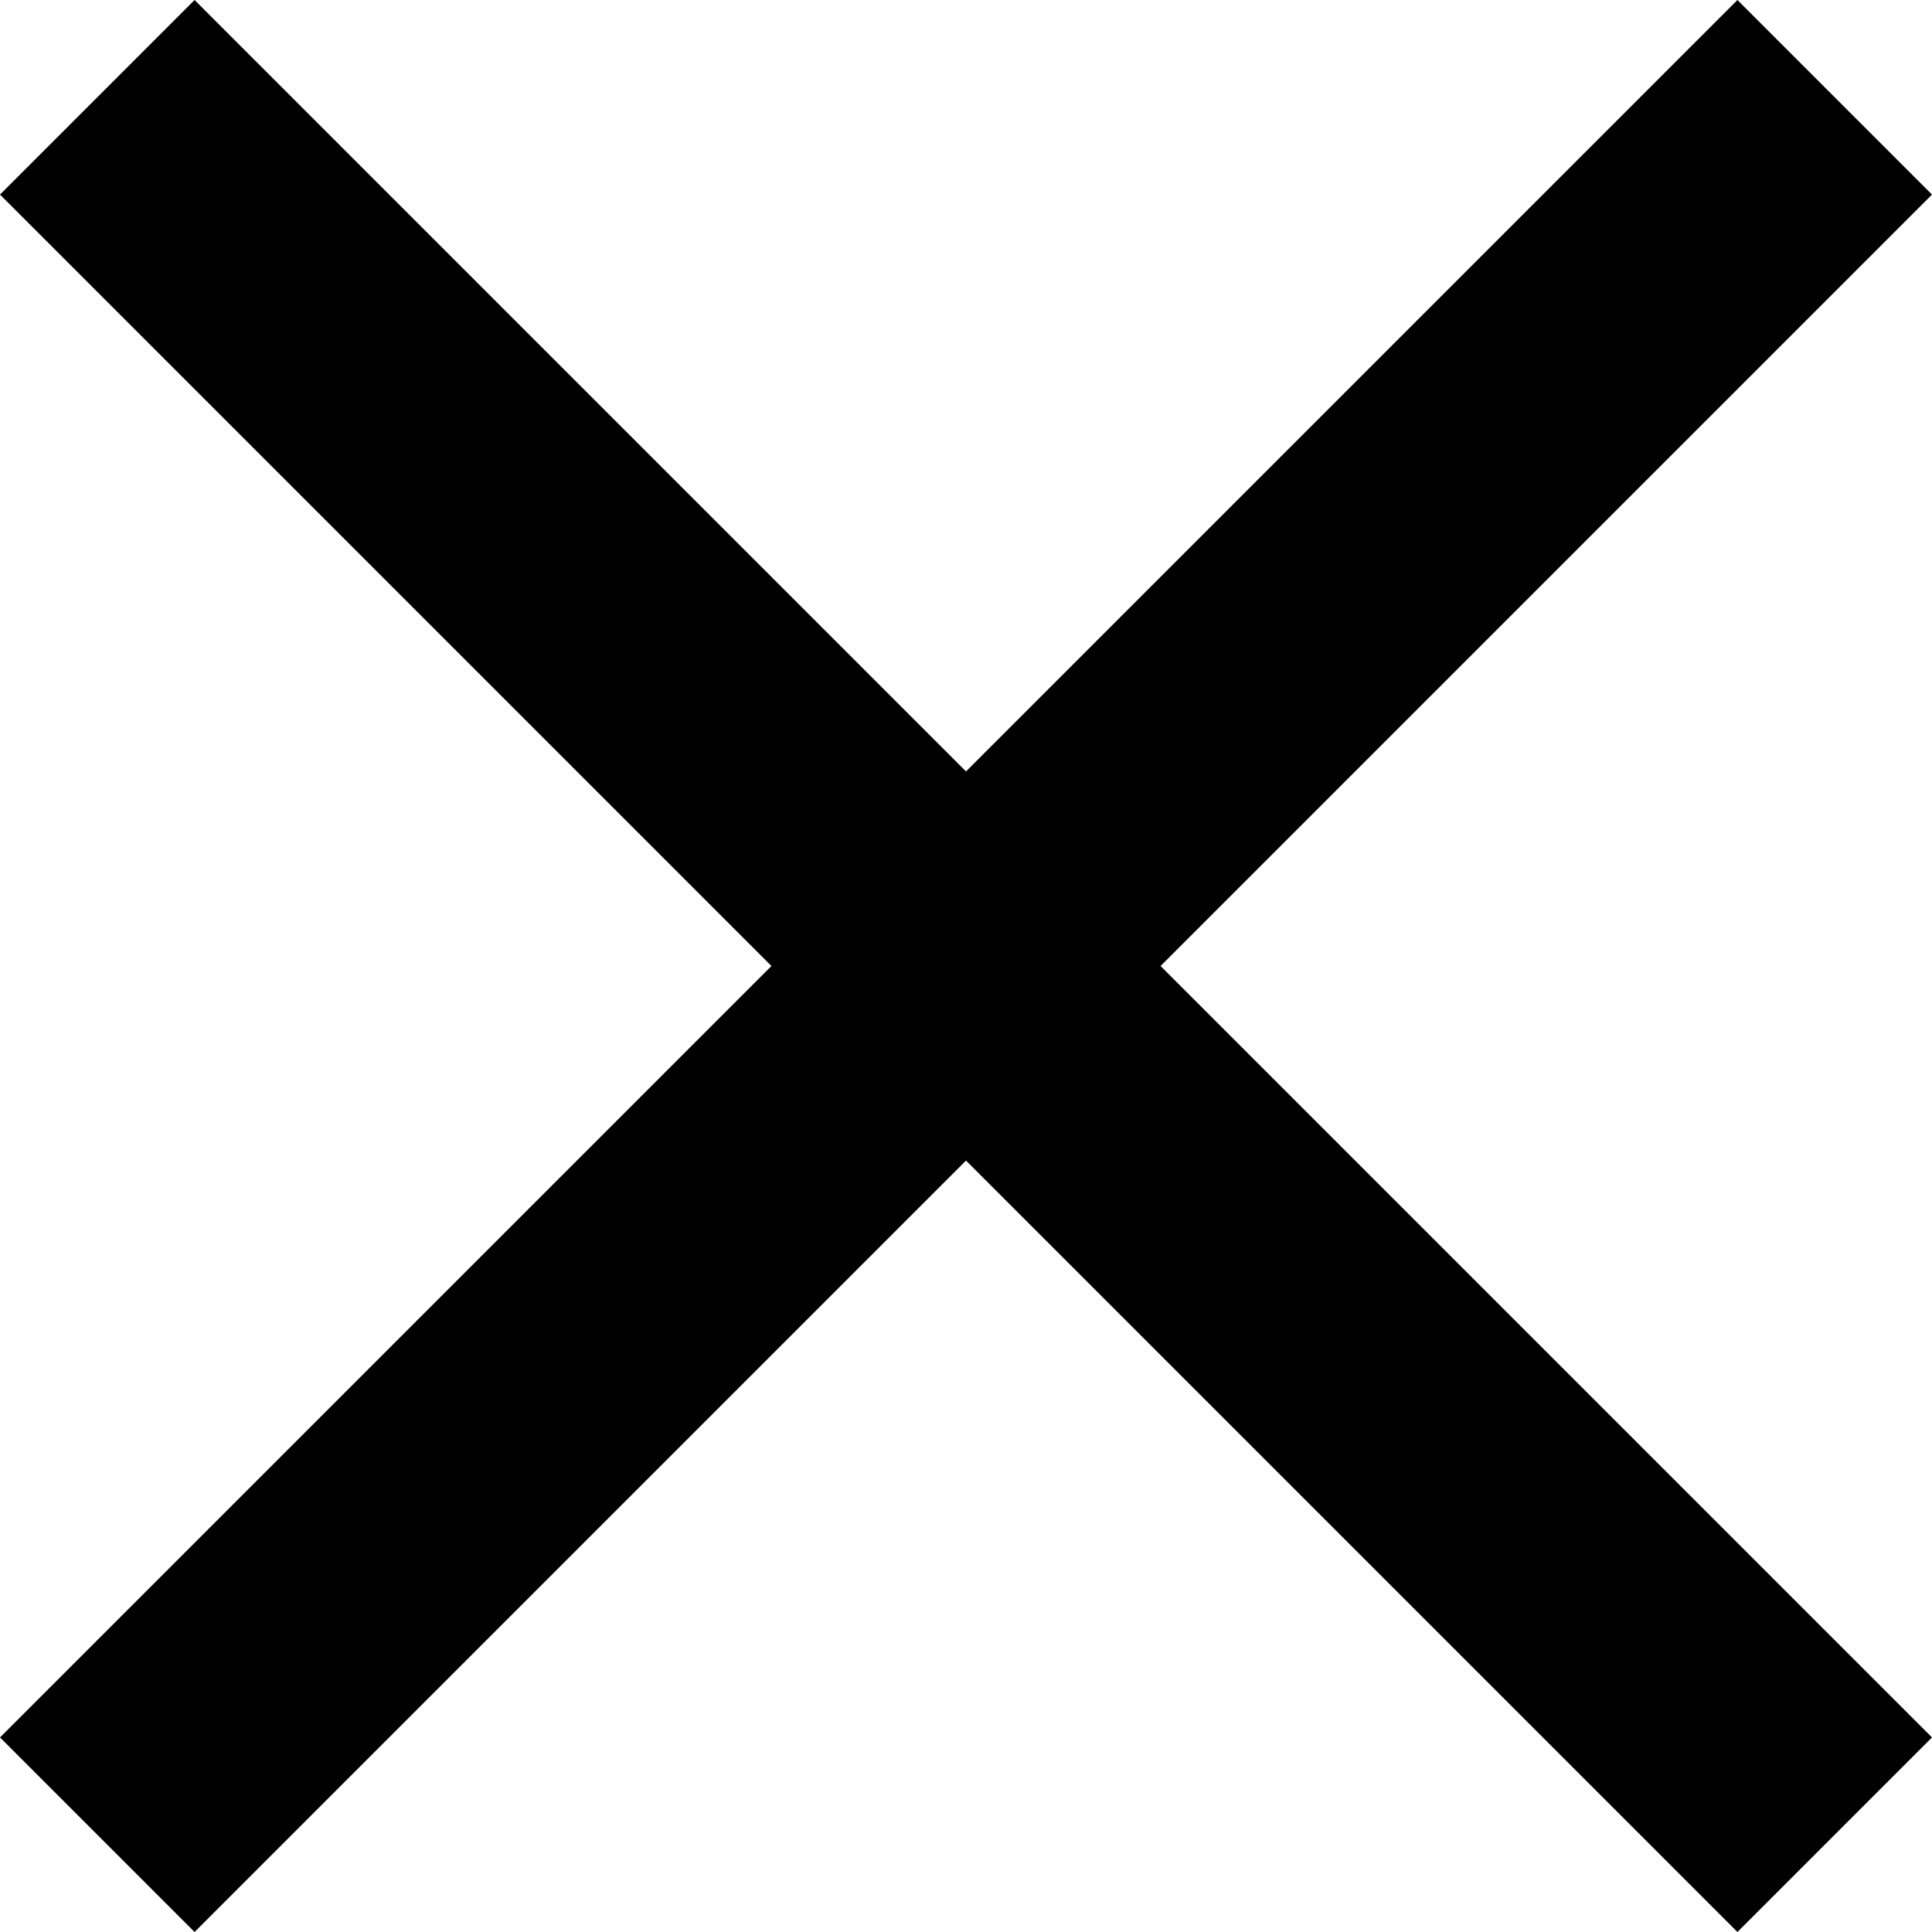
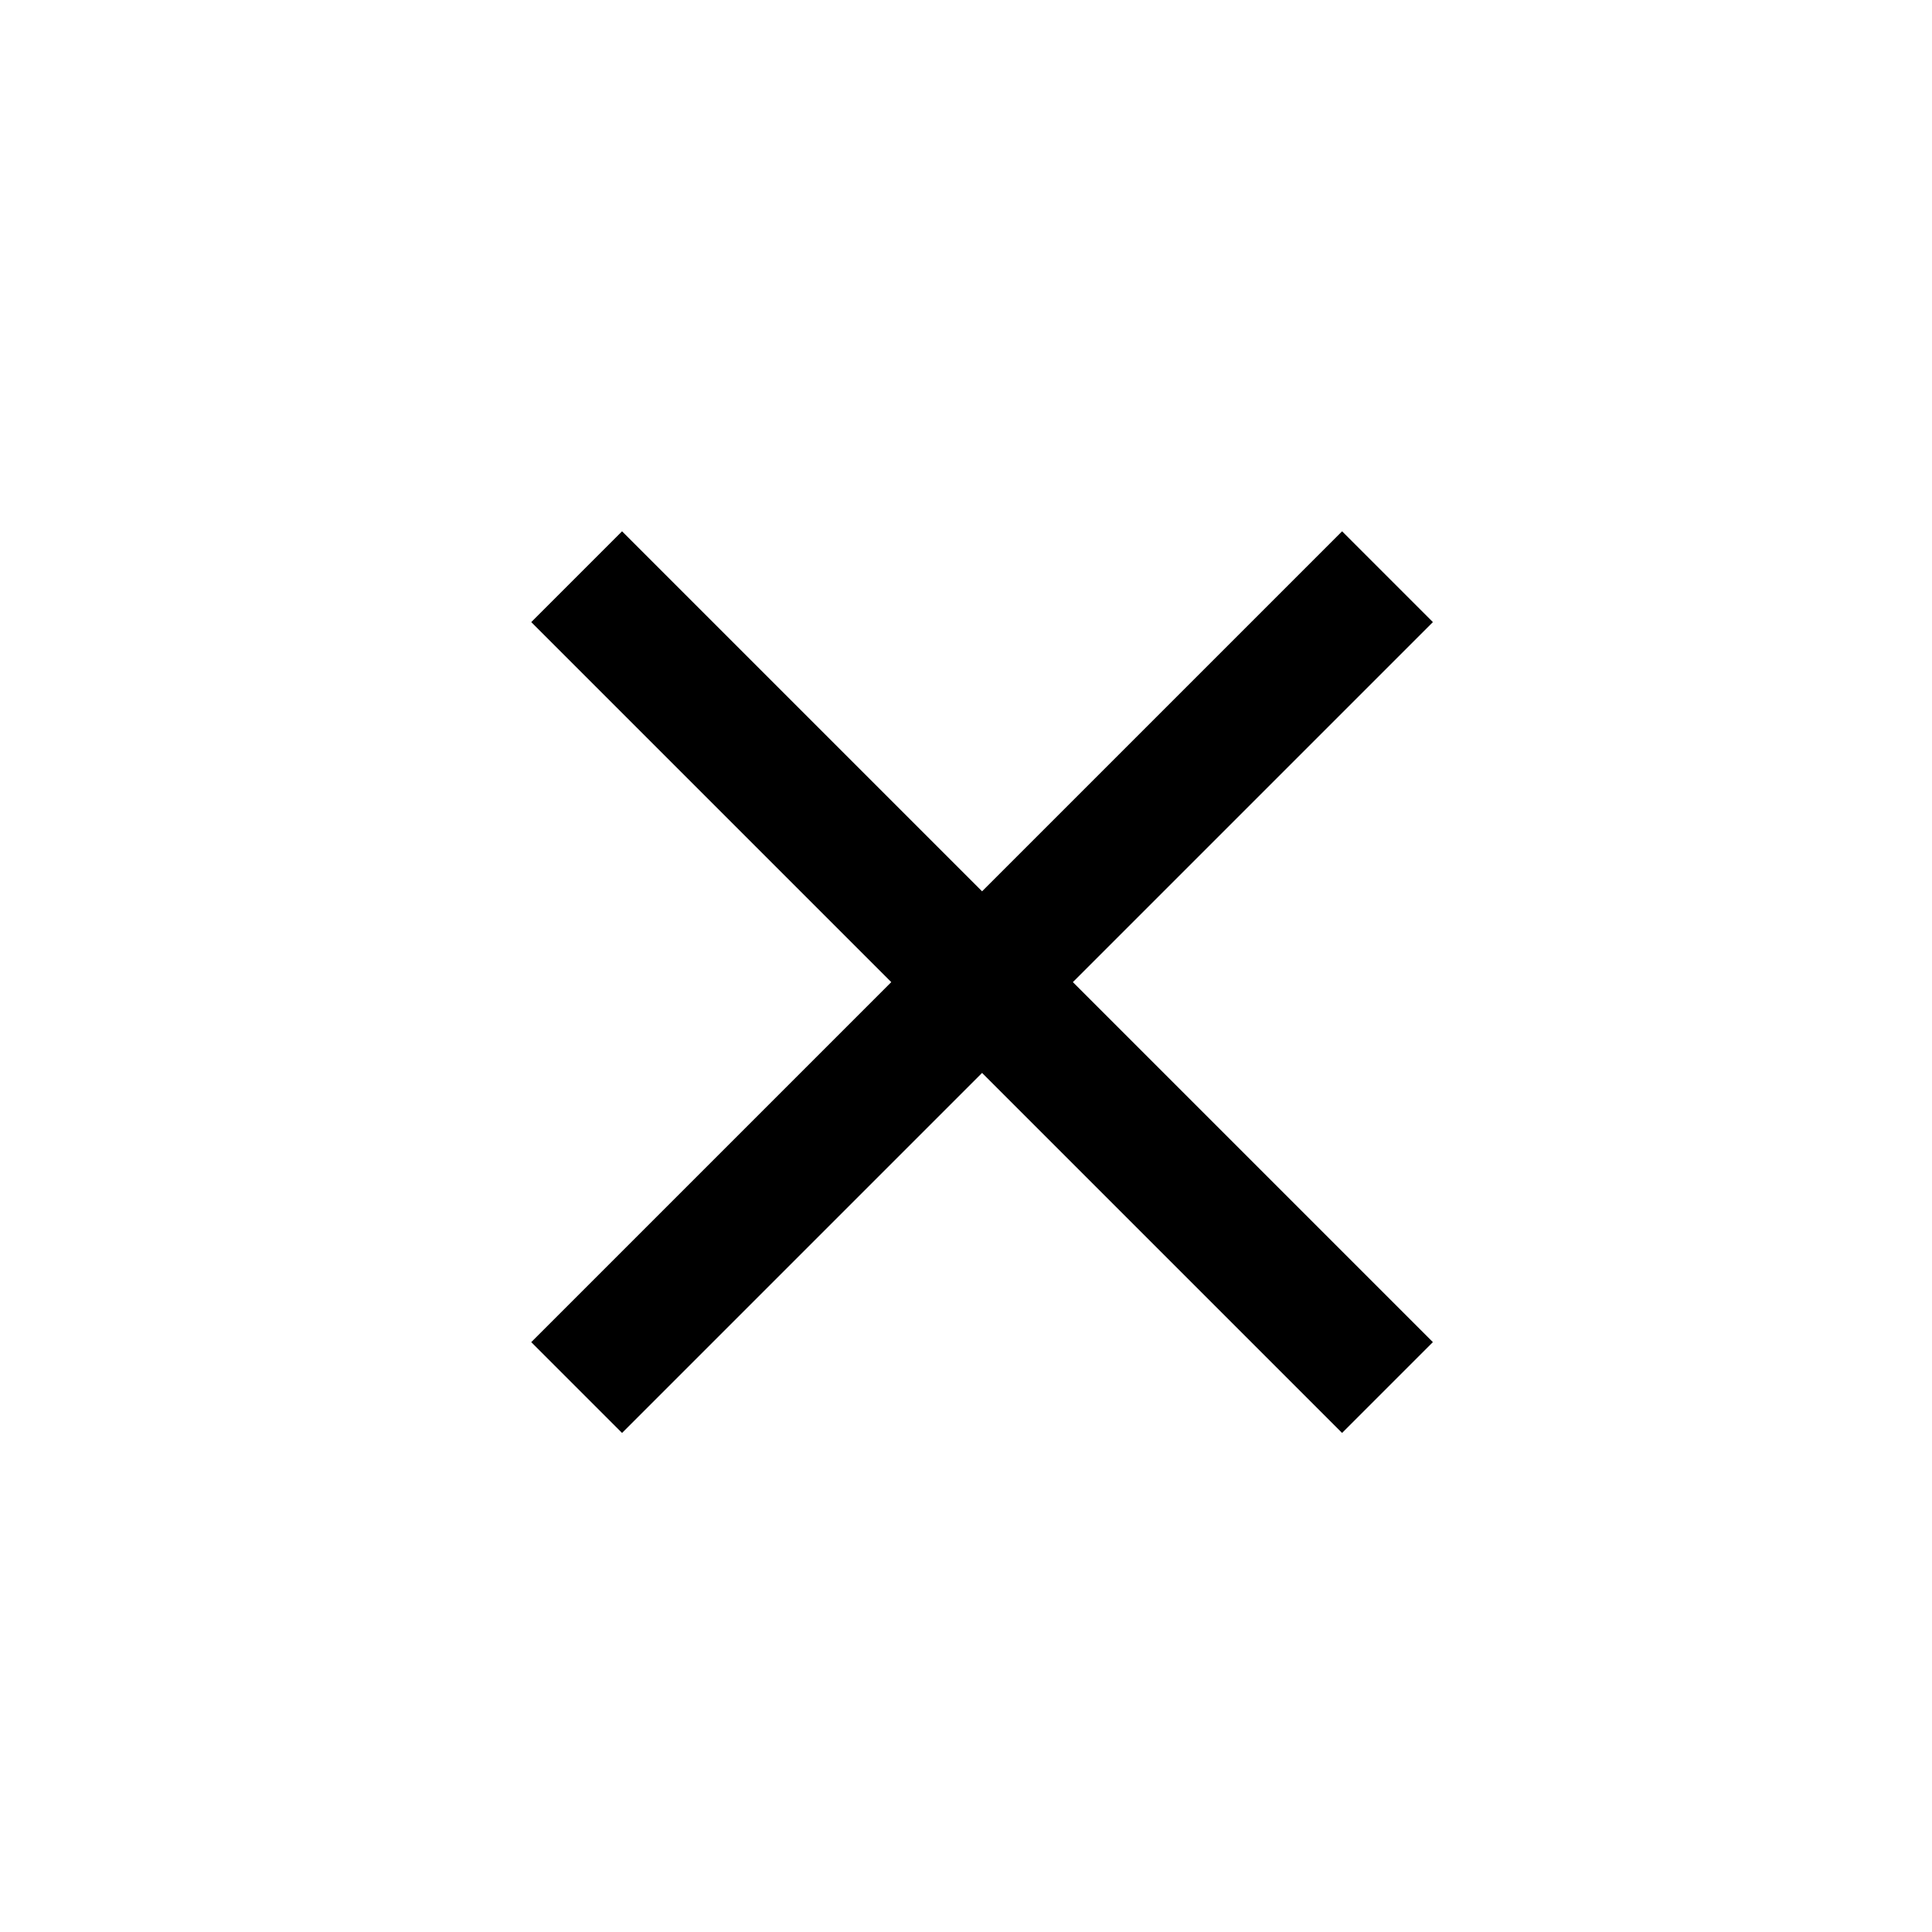
<svg xmlns="http://www.w3.org/2000/svg" version="1.1" width="32" height="32" viewBox="0 0 32 32">
-   <path d="M32 3.223l-3.223-3.223-12.777 12.777-12.777-12.777-3.223 3.223 12.777 12.777-12.777 12.777 3.223 3.223 12.777-12.777 12.777 12.777 3.223-3.223-12.777-12.777 12.777-12.777z" />
+   <path d="M23.733 10.304l-1.504-1.504-5.963 5.963-5.963-5.963-1.504 1.504 5.963 5.963-5.963 5.963 1.504 1.504 5.963-5.963 5.963 5.963 1.504-1.504-5.963-5.963 5.963-5.963z" />
</svg>
